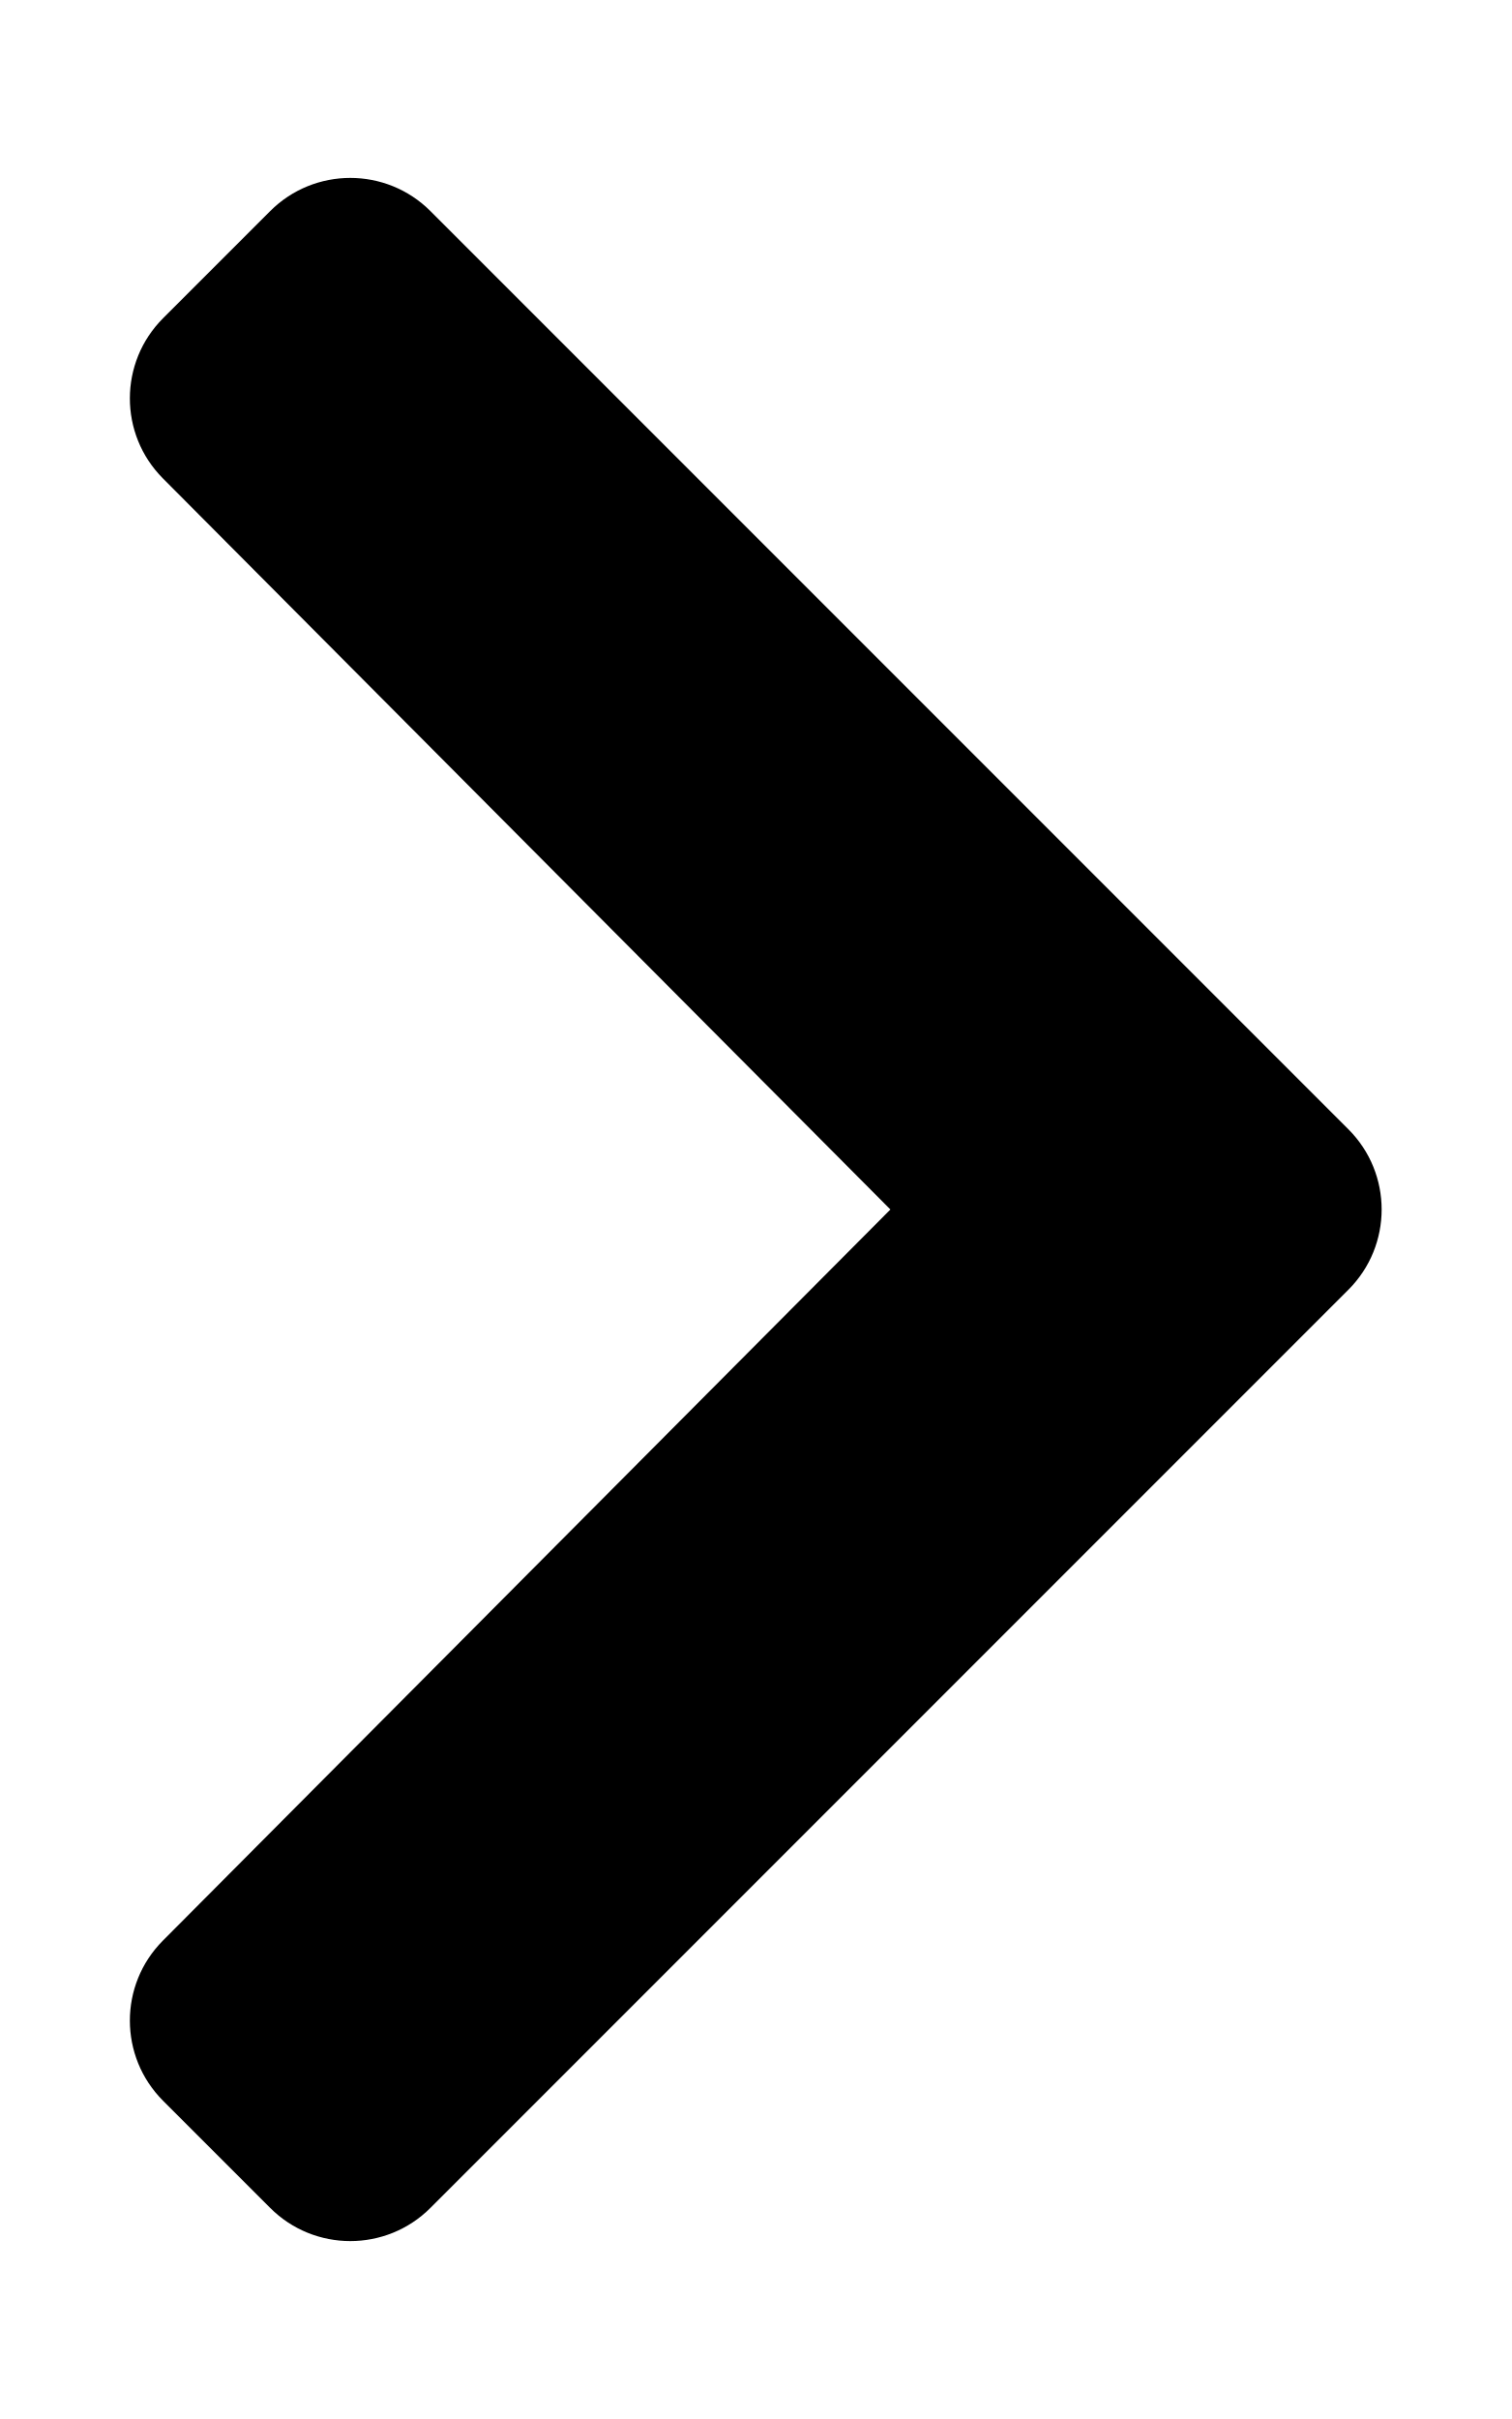
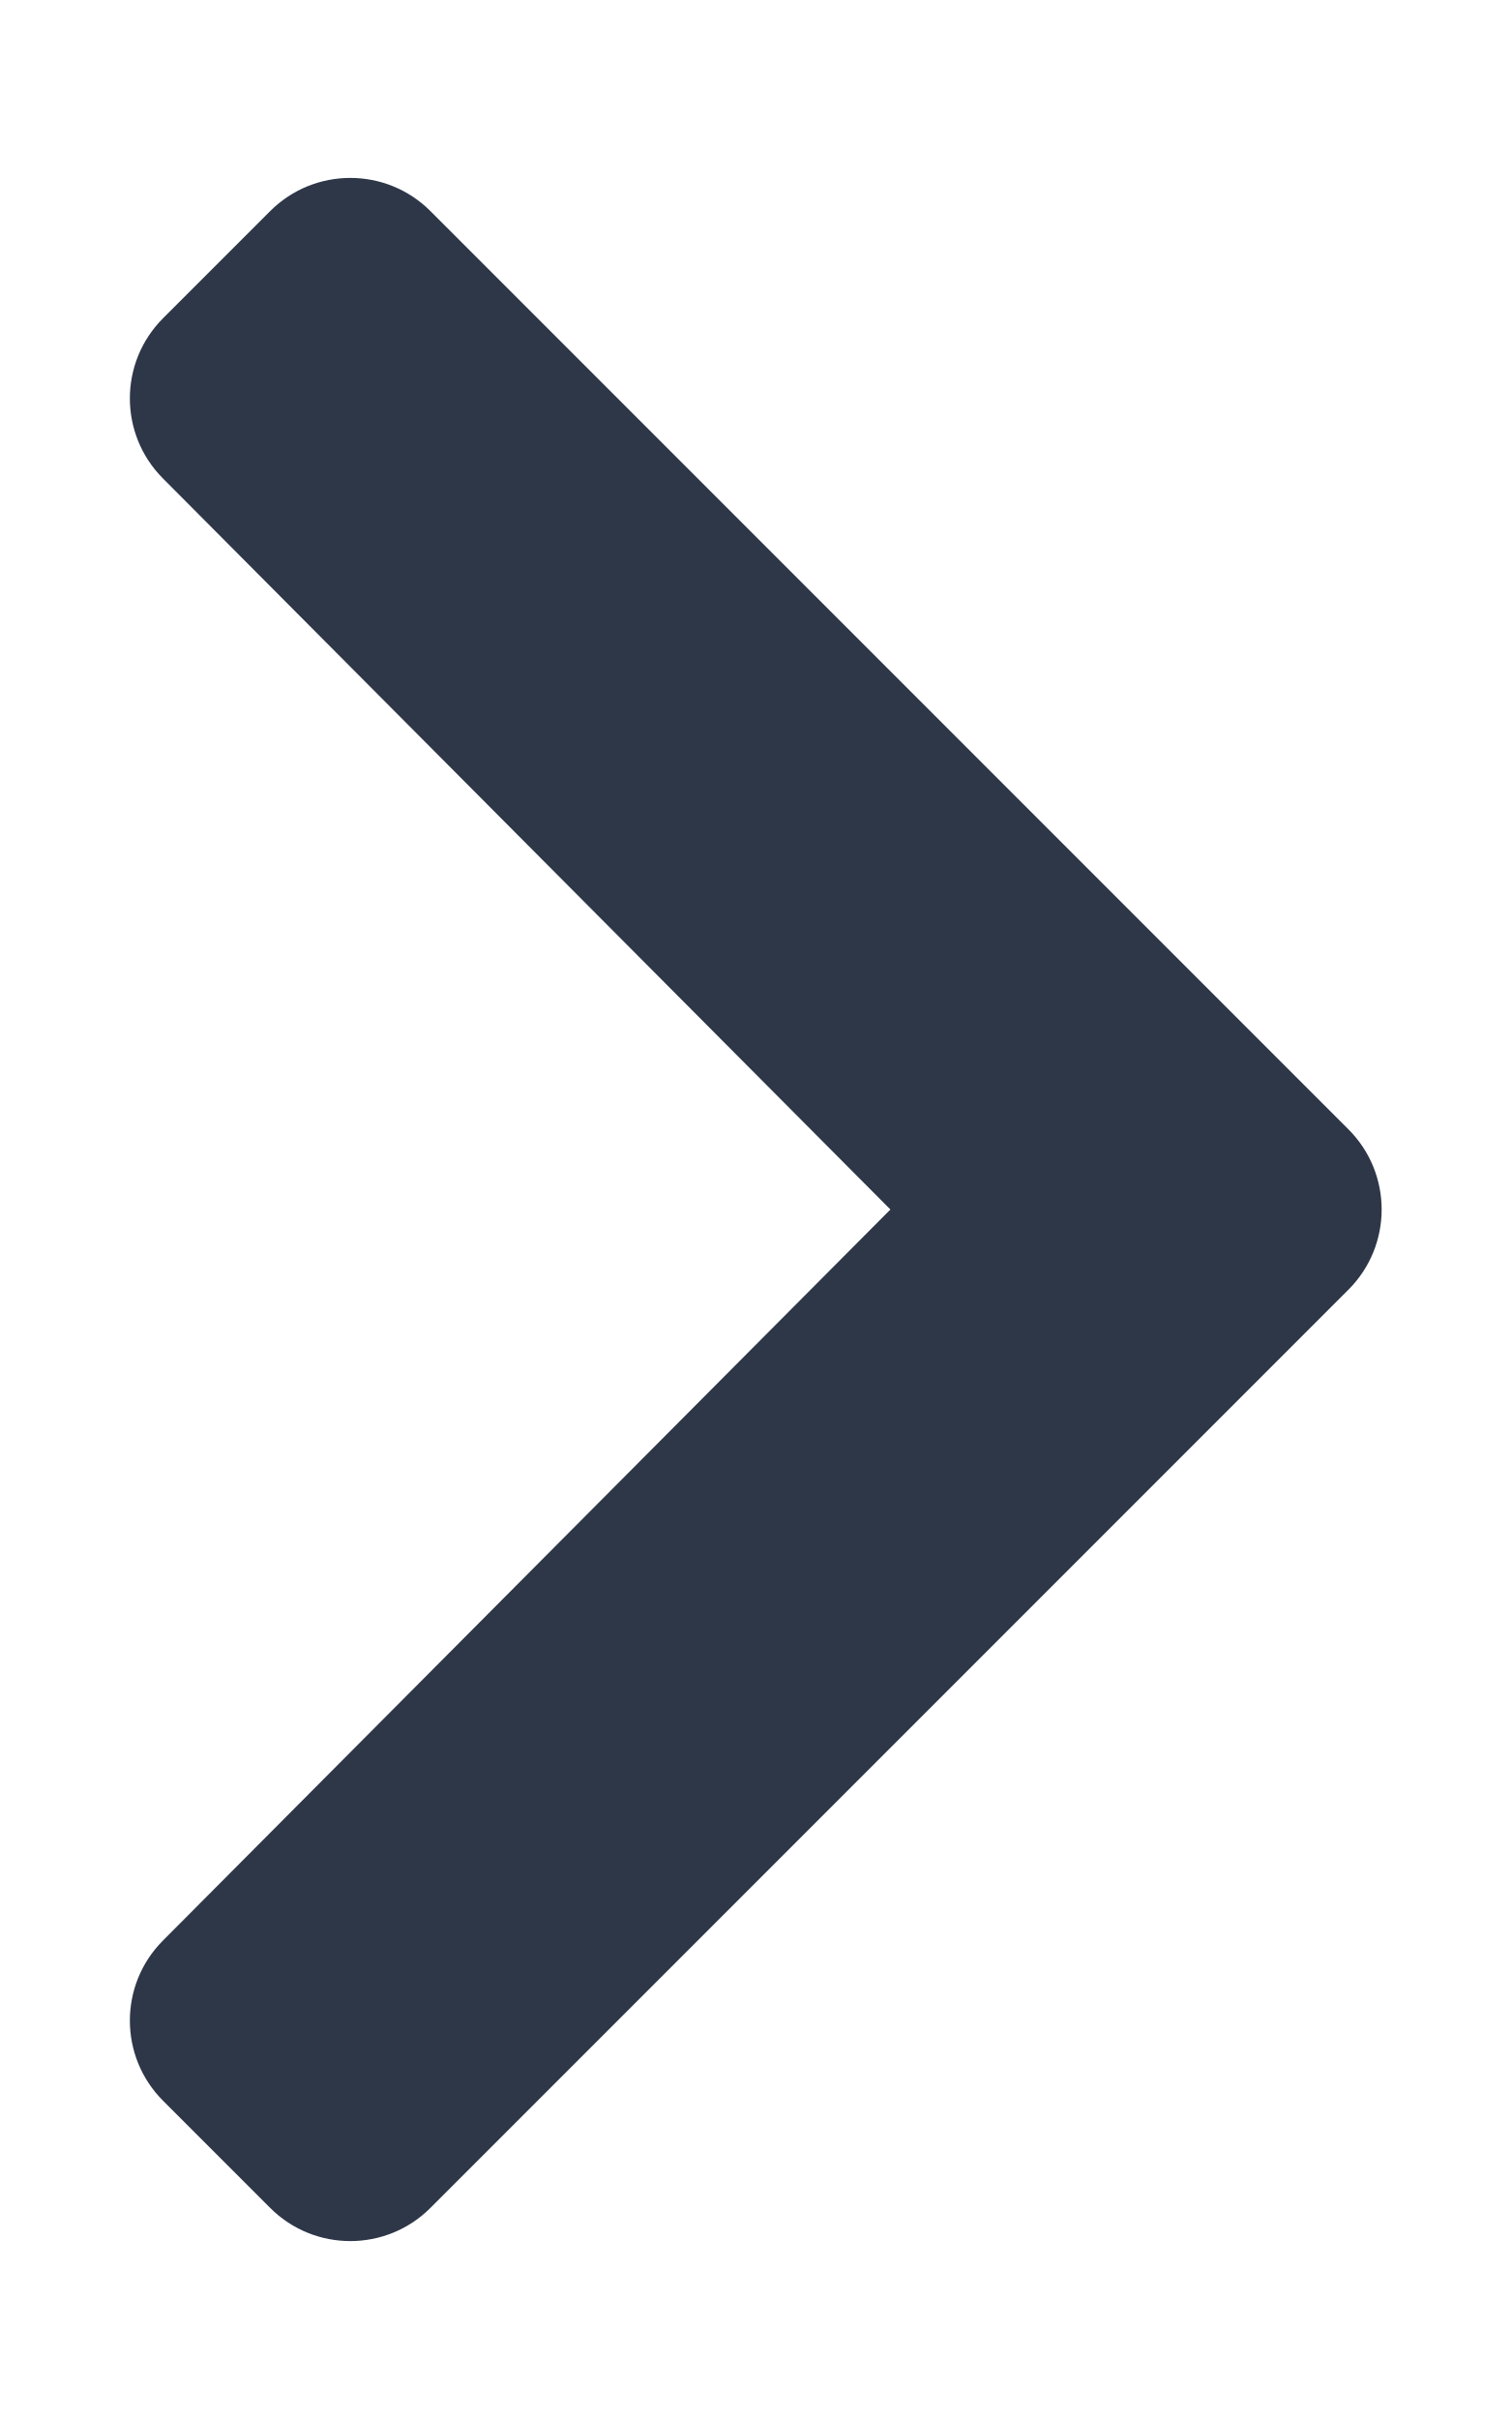
<svg xmlns="http://www.w3.org/2000/svg" viewBox="0 0 320 512">
-   <path d="M285.476 272.971L91.132 467.314c-9.373 9.373-24.569 9.373-33.941 0l-22.667-22.667c-9.357-9.357-9.375-24.522-.04-33.901L188.505 256 34.484 101.255c-9.335-9.379-9.317-24.544.04-33.901l22.667-22.667c9.373-9.373 24.569-9.373 33.941 0L285.475 239.03c9.373 9.372 9.373 24.568.001 33.941z" />
+   <path fill="#2d3748" d="M285.476 272.971L91.132 467.314c-9.373 9.373-24.569 9.373-33.941 0l-22.667-22.667c-9.357-9.357-9.375-24.522-.04-33.901L188.505 256 34.484 101.255c-9.335-9.379-9.317-24.544.04-33.901l22.667-22.667c9.373-9.373 24.569-9.373 33.941 0L285.475 239.03c9.373 9.372 9.373 24.568.001 33.941z" />
</svg>
